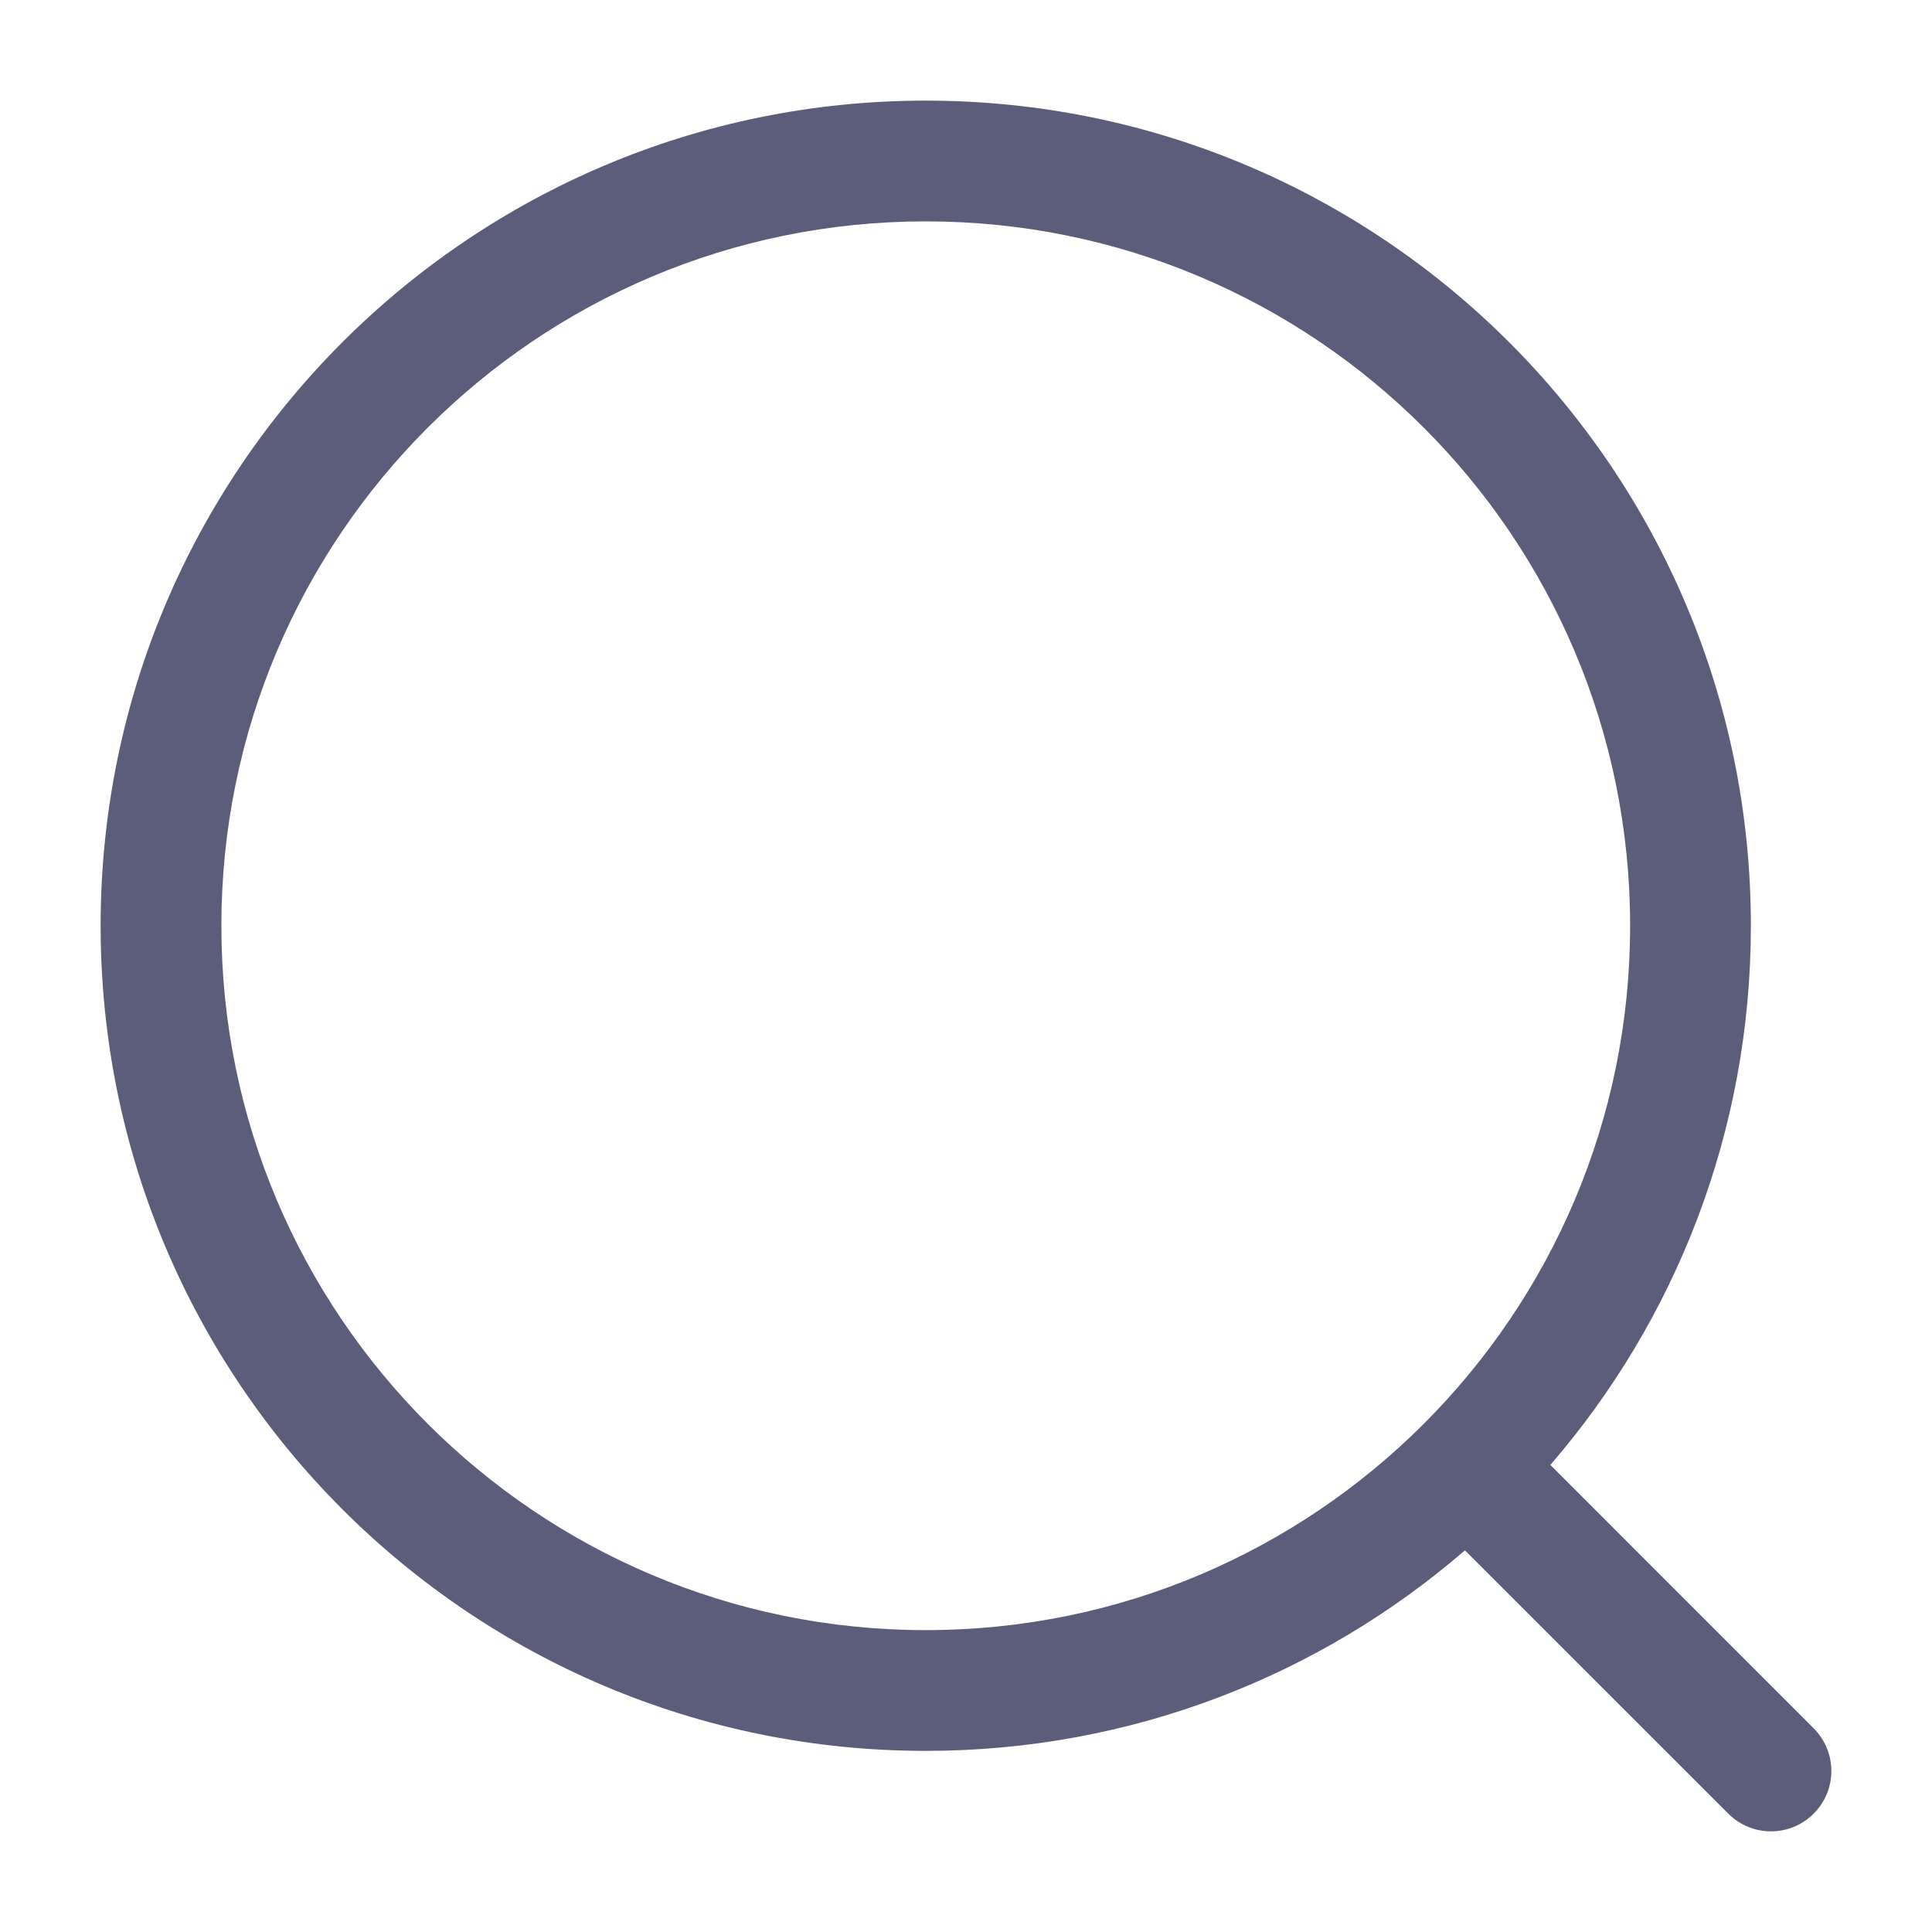
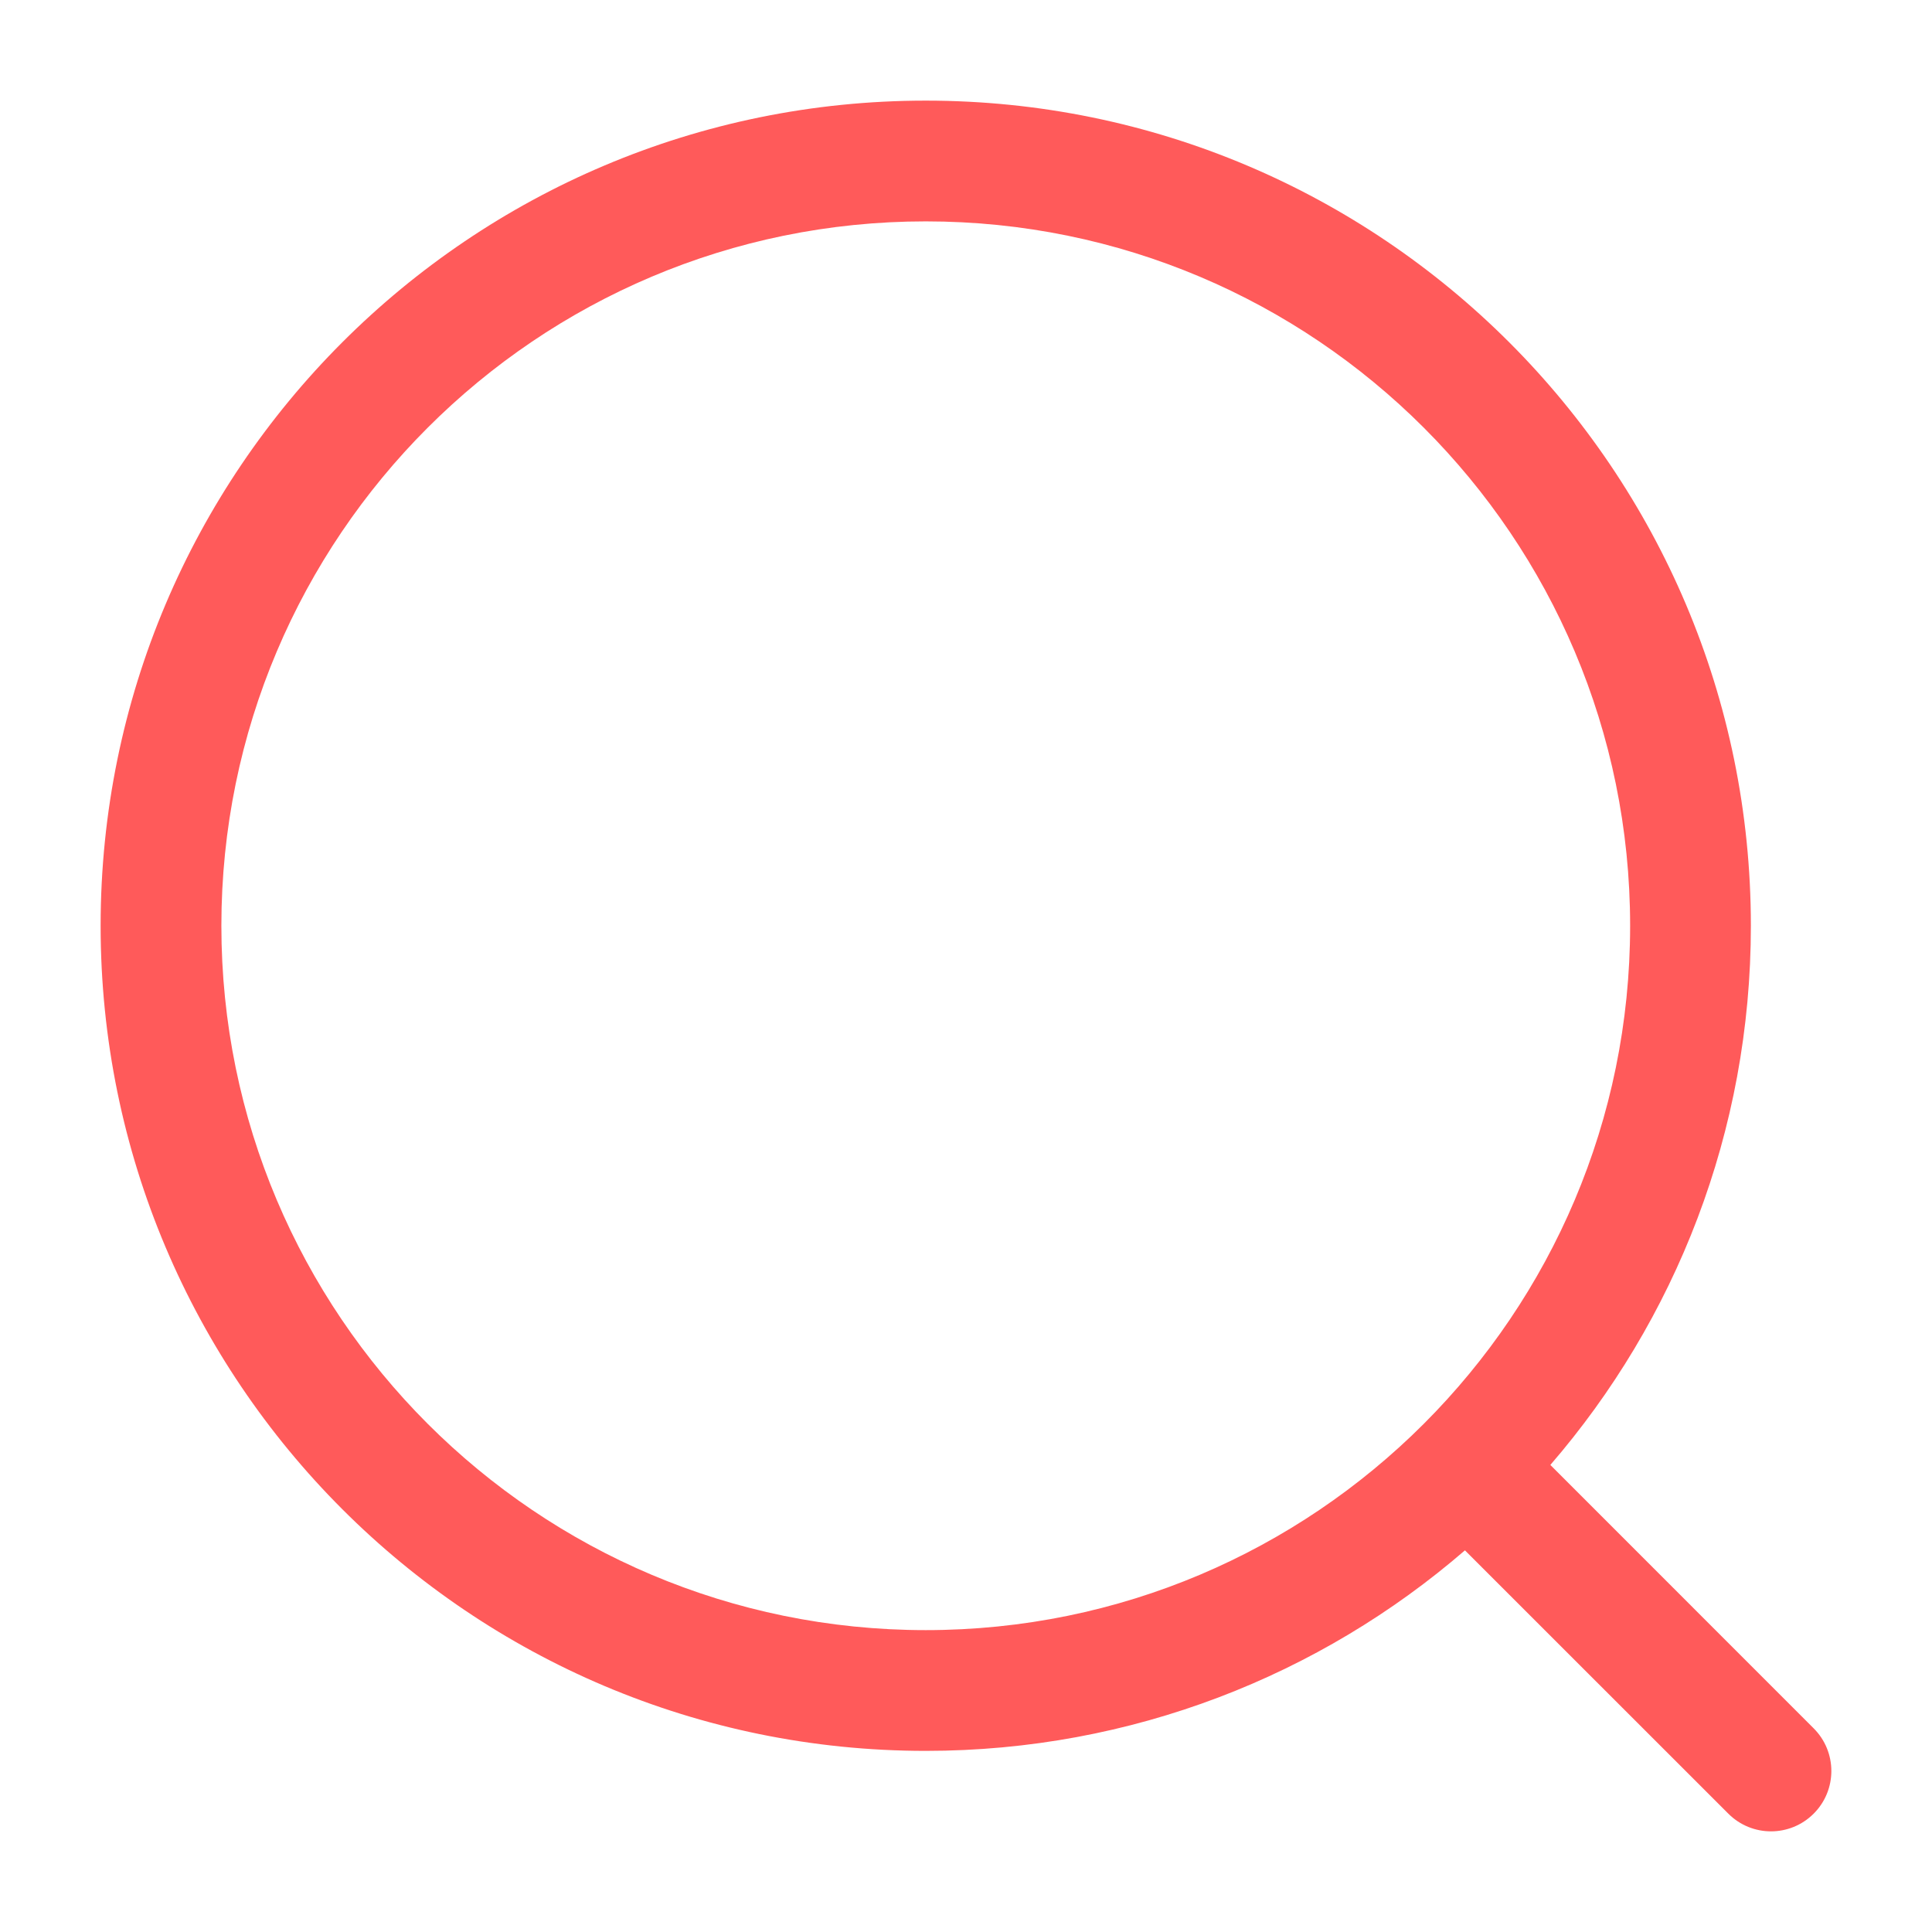
- <svg xmlns="http://www.w3.org/2000/svg" width="24" height="24" viewBox="0 0 24 24" fill="none">
-   <path fill-rule="evenodd" clip-rule="evenodd" d="M11.5 2.75C6.668 2.75 2.75 6.668 2.75 11.5C2.75 16.332 6.668 20.25 11.5 20.25C16.332 20.25 20.25 16.332 20.25 11.5C20.25 6.668 16.332 2.75 11.5 2.75ZM1.25 11.5C1.25 5.839 5.839 1.25 11.5 1.25C17.161 1.25 21.75 5.839 21.75 11.5C21.75 14.06 20.811 16.402 19.259 18.198L22.53 21.47C22.823 21.763 22.823 22.237 22.53 22.53C22.237 22.823 21.763 22.823 21.47 22.53L18.198 19.259C16.402 20.811 14.06 21.75 11.5 21.75C5.839 21.75 1.25 17.161 1.25 11.5Z" fill="#5C5C7B" />
+ <svg xmlns="http://www.w3.org/2000/svg" width="24px" height="24px" viewBox="0 0 24 24" fill="none" transform="rotate(0) scale(1, 1)">
+   <path fill-rule="evenodd" clip-rule="evenodd" d="M11.5 2.75C6.668 2.75 2.75 6.668 2.75 11.5C2.75 16.332 6.668 20.25 11.5 20.25C16.332 20.25 20.25 16.332 20.25 11.5C20.25 6.668 16.332 2.75 11.5 2.75ZM1.25 11.5C1.25 5.839 5.839 1.25 11.5 1.25C17.161 1.25 21.75 5.839 21.75 11.5C21.75 14.06 20.811 16.402 19.259 18.198L22.53 21.47C22.823 21.763 22.823 22.237 22.53 22.53C22.237 22.823 21.763 22.823 21.47 22.53L18.198 19.259C16.402 20.811 14.06 21.75 11.5 21.75C5.839 21.75 1.25 17.161 1.25 11.5Z" fill="#FF5A5A" />
</svg>
